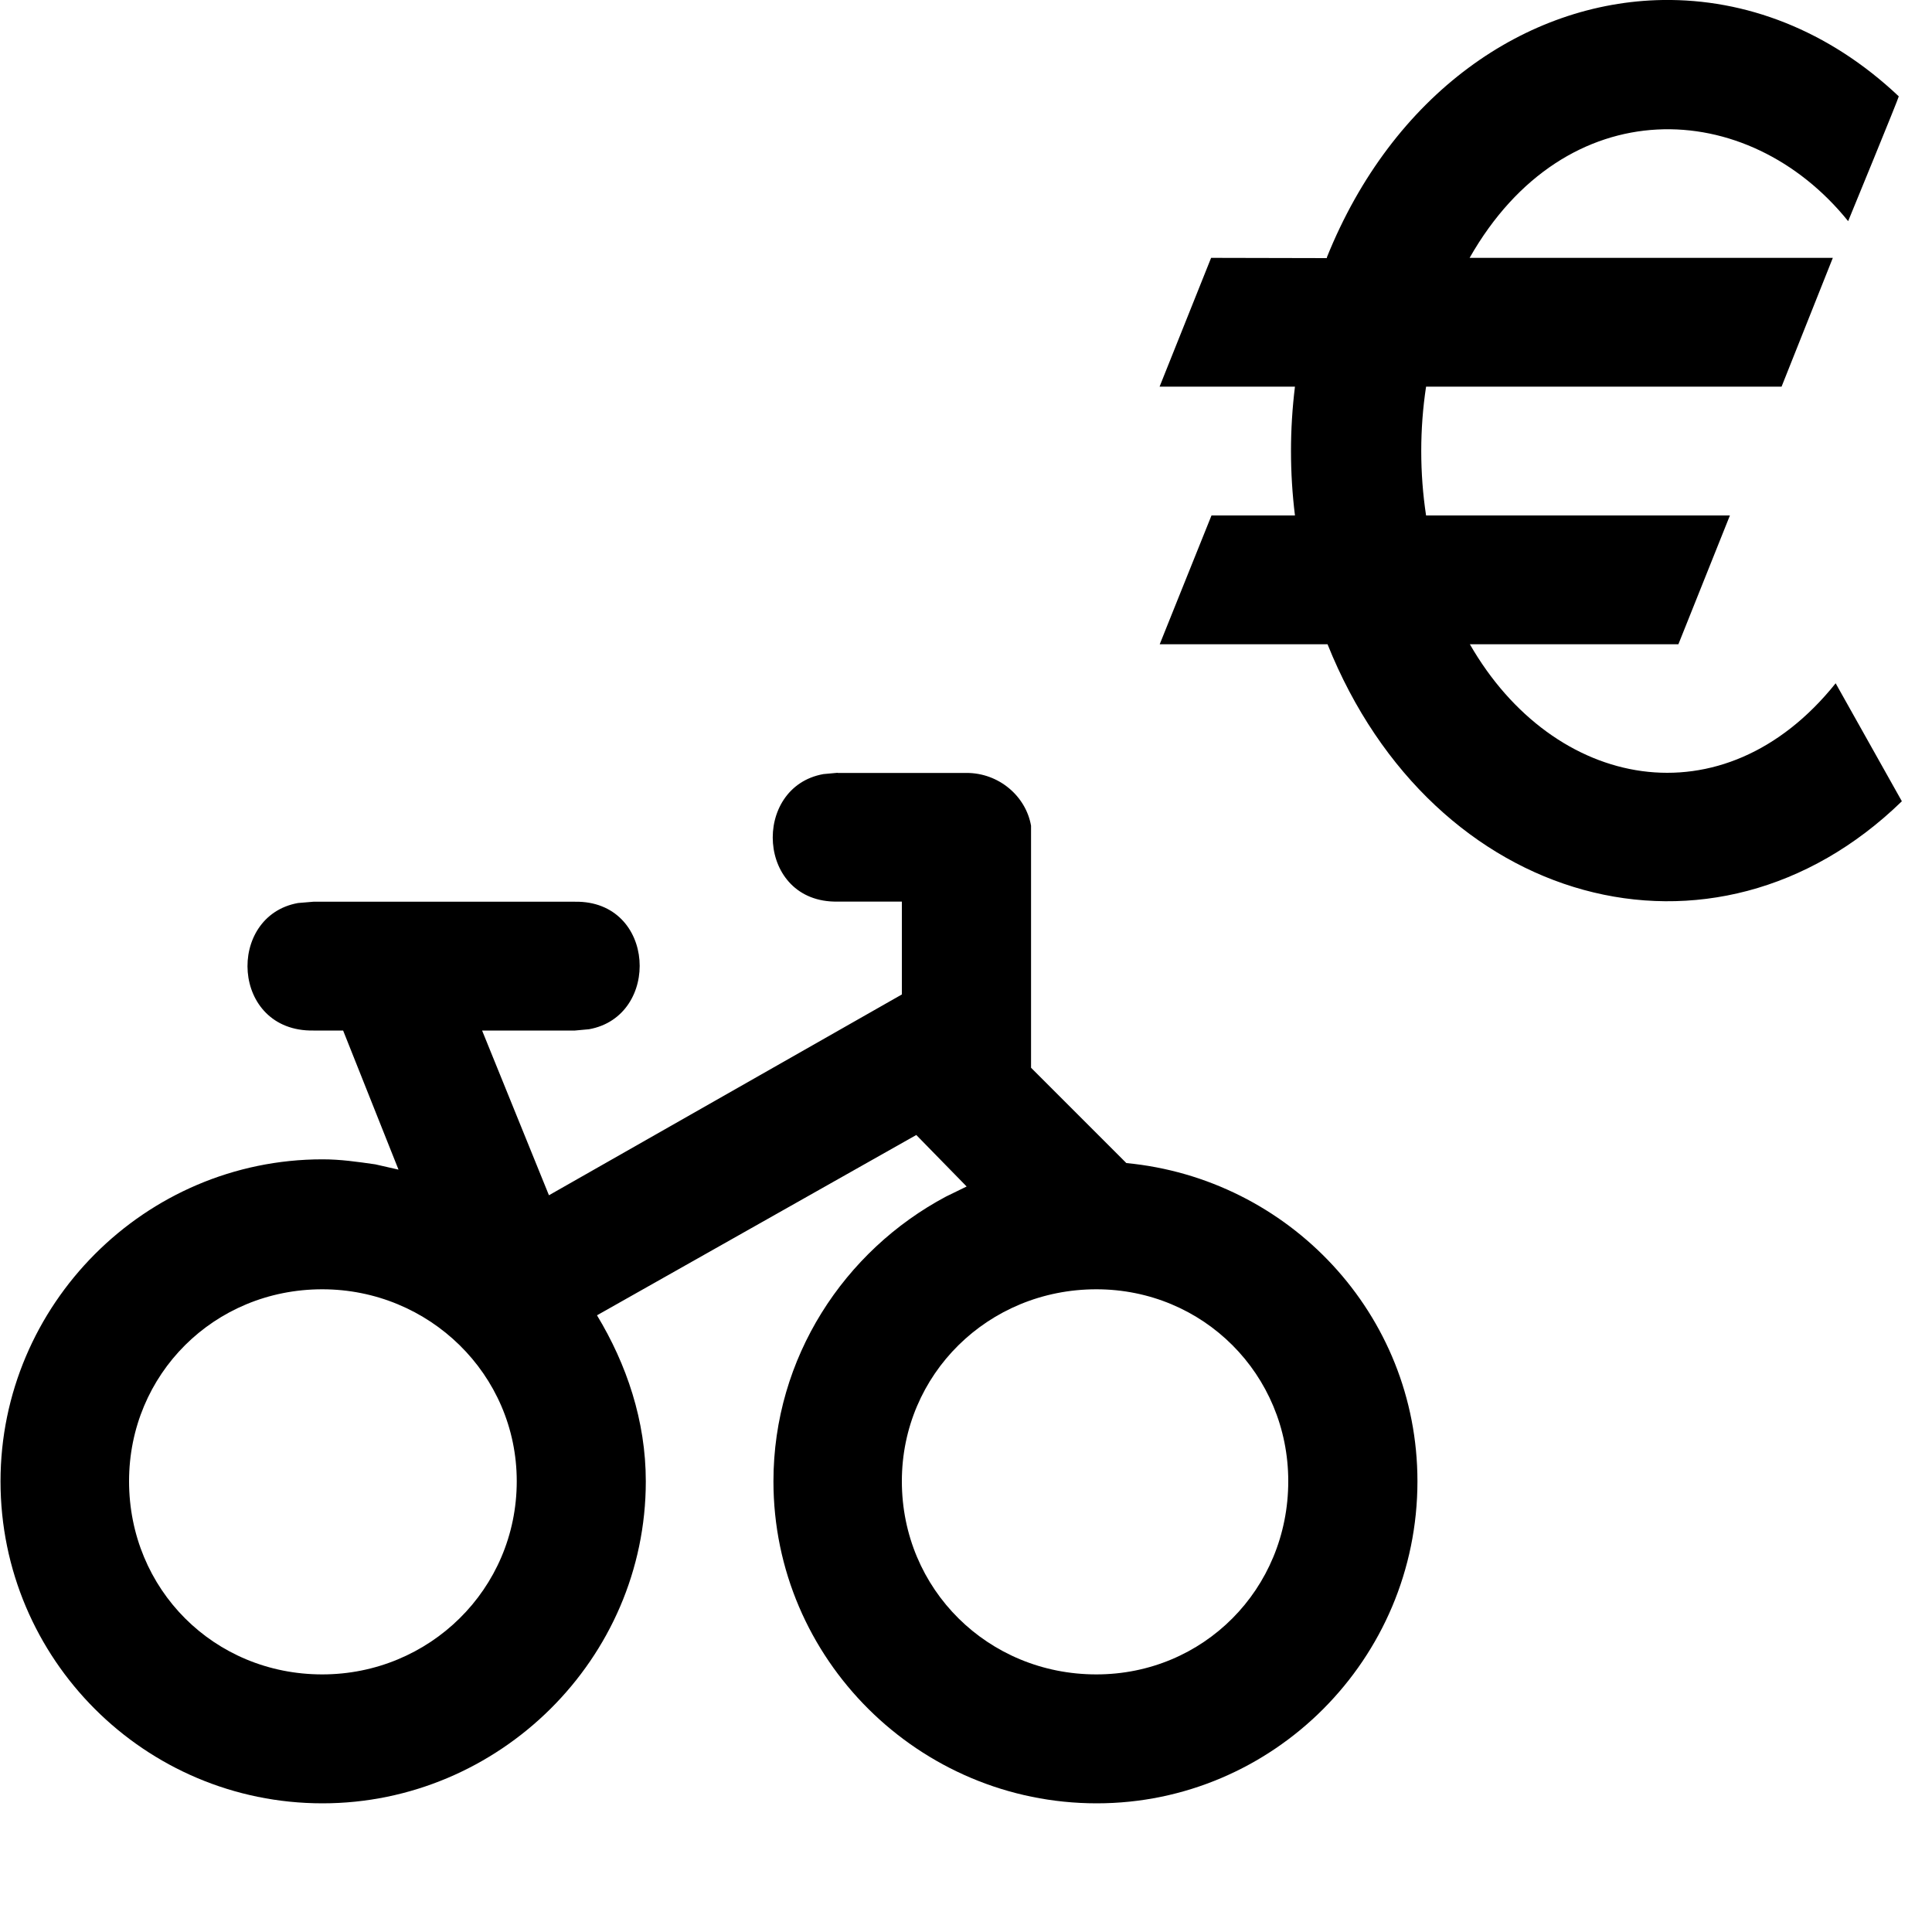
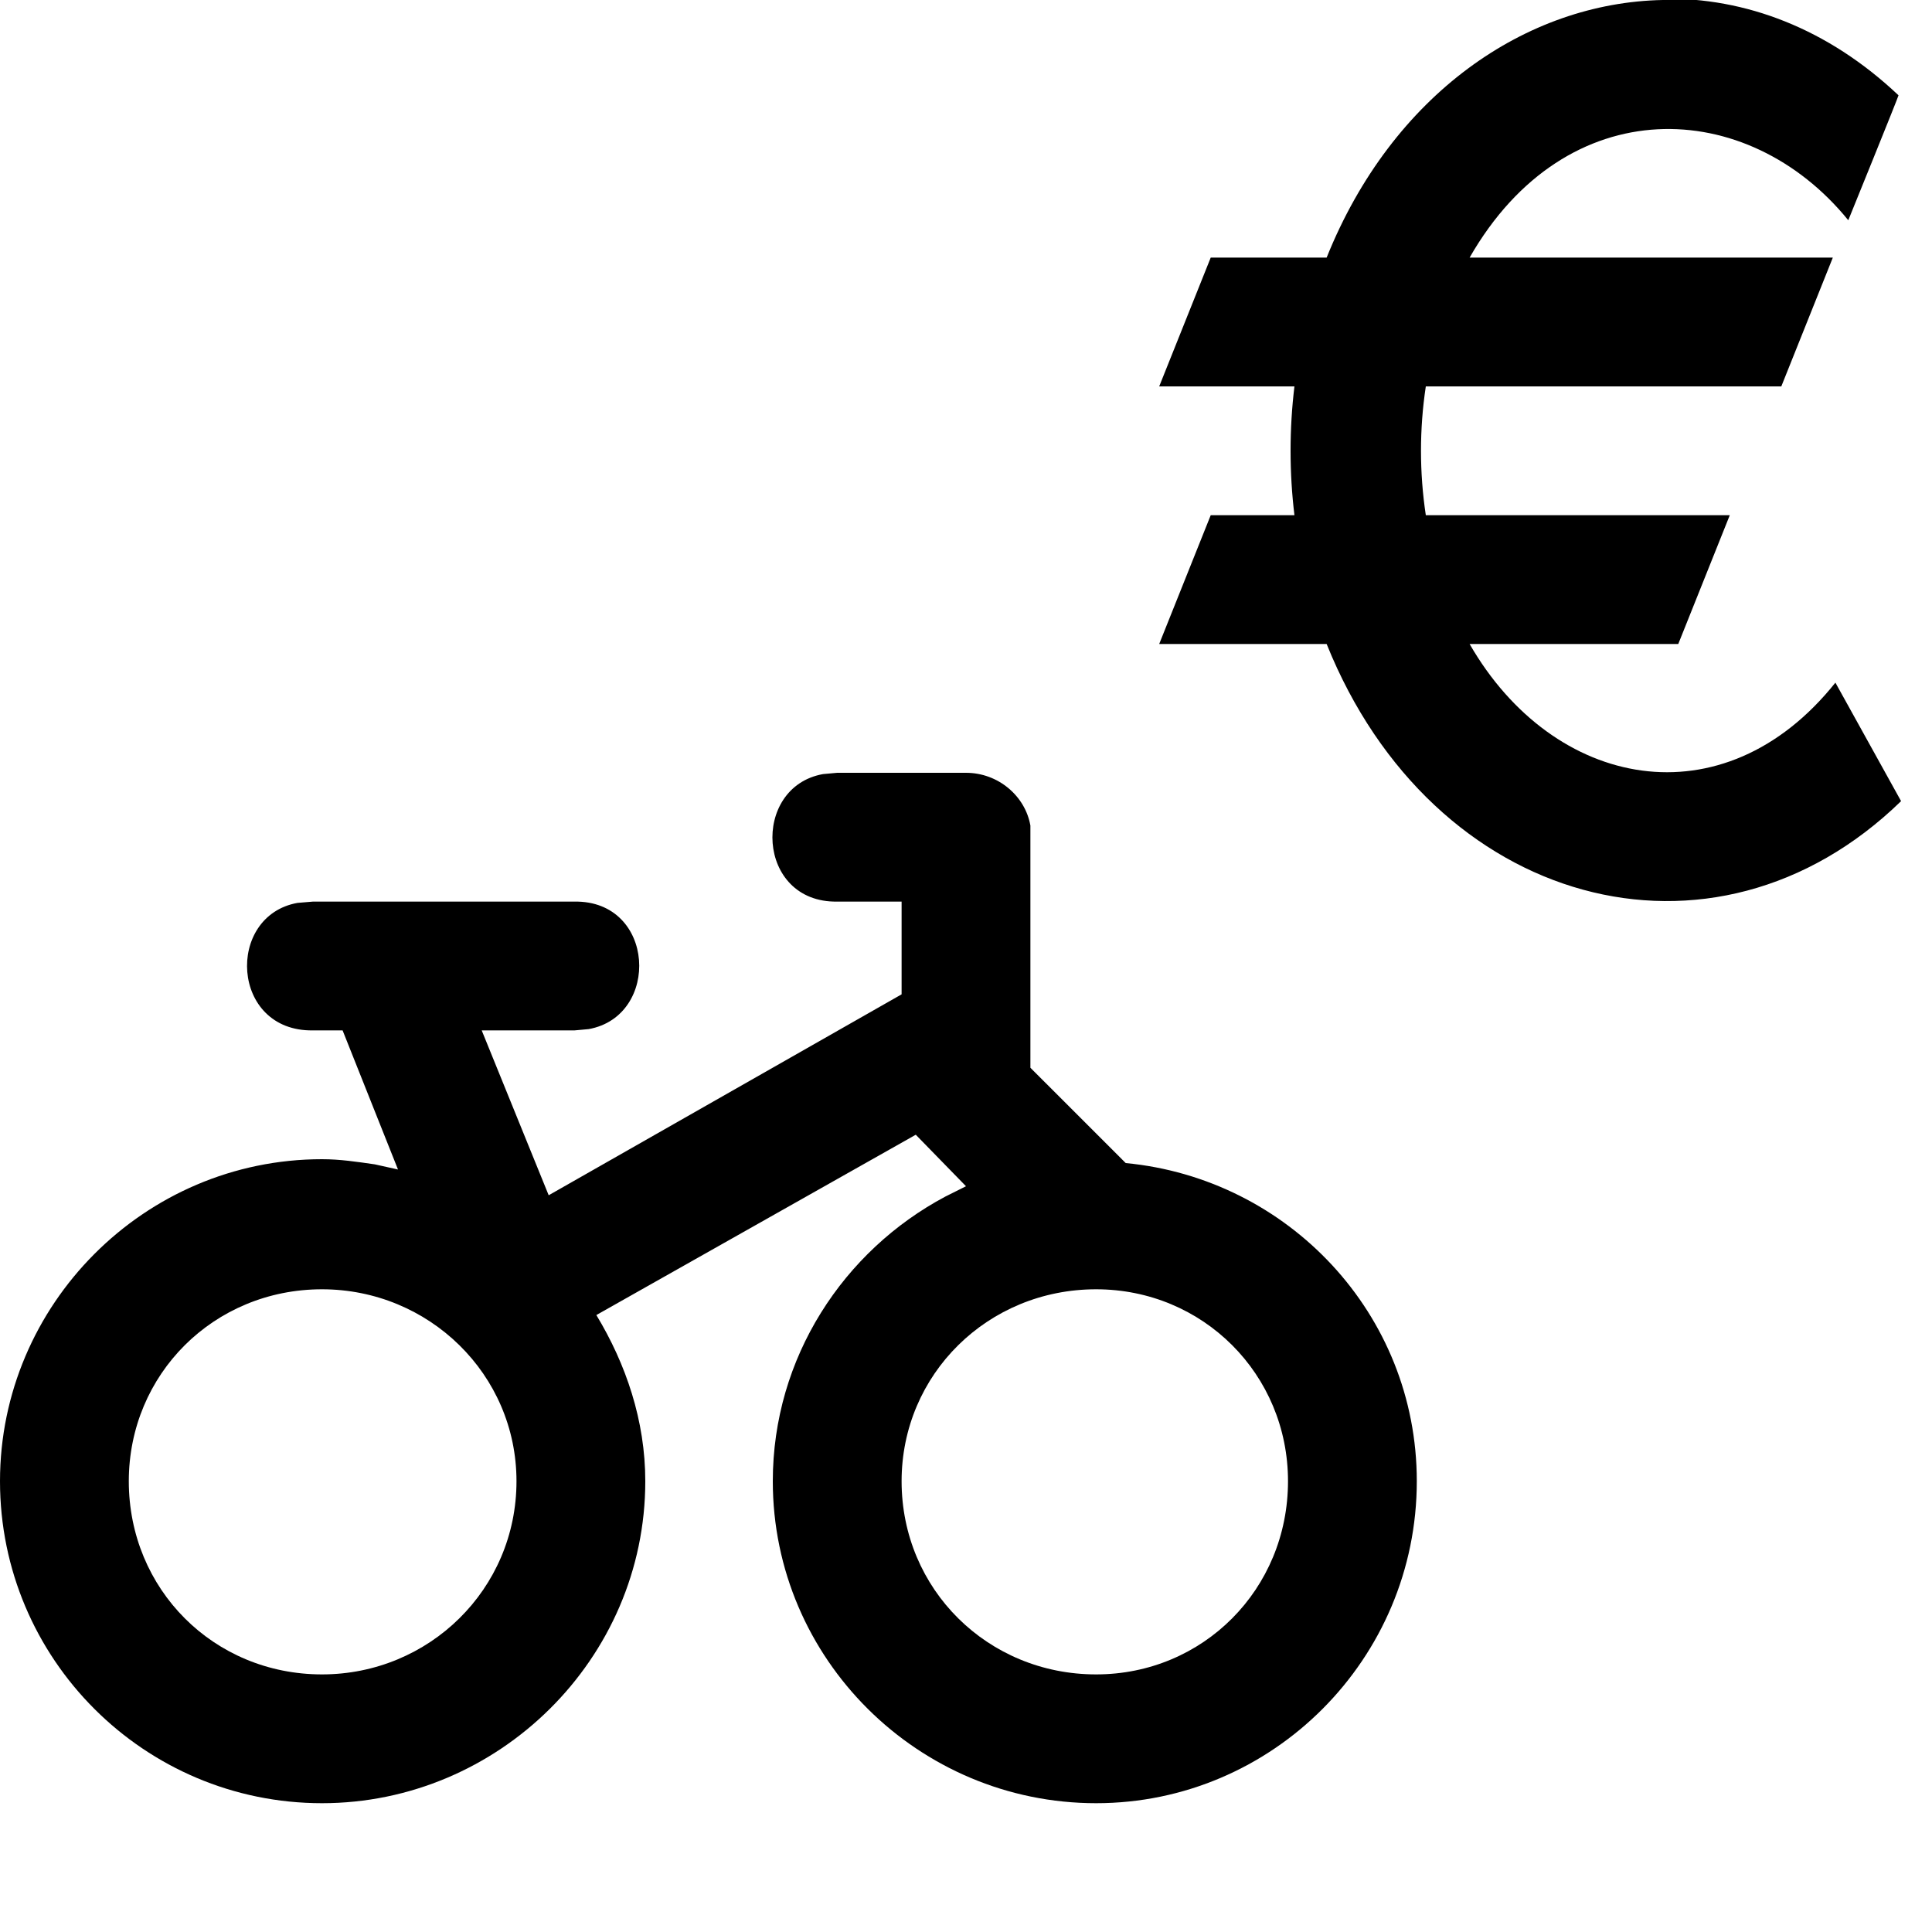
<svg xmlns="http://www.w3.org/2000/svg" viewBox="0 0 15 15">
-   <path d="m12.91 0c-1.061 0.016-2.097 0.725-2.609 2l0.002 0.004-0.9-0.002-0.4 1h1.051c-0.041 0.332-0.041 0.668 0 1h-0.648l-0.402 1h1.303c0.817 2.04 2.999 2.639 4.459 1.219l-0.514-0.916c-0.873 1.09-2.19 0.829-2.84-0.303h1.619l0.4-1h-2.359c-0.05-0.329-0.05-0.671 0-1h2.76l0.398-1h-2.82c0.745-1.31 2.159-1.252 2.939-0.285 0 0 0.394-0.958 0.393-0.969-0.547-0.517-1.193-0.757-1.83-0.748zm-6.408 6-0.109 0.01c-0.56 0.1-0.521 1 0.109 0.99h0.5v0.721l-2.74 1.559-0.519-1.279h0.721l0.109-0.01c0.56-0.1 0.521-1-0.109-0.99h-2.031l-0.119 0.01c-0.56 0.1-0.521 1 0.119 0.99h0.231l0.43 1.08-0.18-0.041c-0.14-0.02-0.27-0.039-0.41-0.039-1.38 0-2.5 1.13-2.5 2.5 0 1.38 1.12 2.5 2.5 2.5 1.37 0 2.51-1.12 2.51-2.5 0-0.47-0.149-0.909-0.379-1.289l2.479-1.4 0.391 0.4-0.16 0.078c-0.79 0.42-1.34 1.251-1.34 2.211 0 1.38 1.13 2.5 2.51 2.5 1.37 0 2.49-1.12 2.49-2.5 0-1.3-1-2.351-2.26-2.471l-0.74-0.74v-1.879c-0.04-0.23-0.25-0.41-0.5-0.41h-1zm-4 4.01c0.83 0 1.51 0.66 1.51 1.49 0 0.84-0.68 1.5-1.51 1.5-0.84 0-1.5-0.66-1.5-1.5 0-0.83 0.66-1.49 1.5-1.49zm6.01 0c0.83 0 1.49 0.66 1.49 1.49 0 0.84-0.66 1.5-1.49 1.5-0.84 0-1.51-0.66-1.51-1.5 0-0.83 0.67-1.49 1.51-1.49z" />
+   <path d="M12.91 0c-1.06 0.02 -2.1 0.73 -2.61 2l0 0l-0.9 0l-0.4 1h1.05c-0.04 0.33 -0.04 0.67 0 1h-0.65l-0.4 1h1.3c0.82 2.04 3 2.64 4.46 1.22l-0.51 -0.92c-0.87 1.09 -2.19 0.83 -2.84 -0.3h1.62l0.4 -1h-2.36c-0.05 -0.33 -0.05 -0.67 0 -1h2.76l0.4 -1h-2.82c0.75 -1.31 2.16 -1.25 2.94 -0.29c0 0 0.39 -0.96 0.39 -0.97c-0.55 -0.52 -1.19 -0.76 -1.83 -0.75zm-6.41 6l-0.11 0.01c-0.56 0.1 -0.52 1 0.11 0.99h0.5v0.72l-2.74 1.56l-0.52 -1.28h0.72l0.11 -0.01c0.56 -0.1 0.52 -1 -0.11 -0.99h-2.03l-0.12 0.01c-0.56 0.1 -0.52 1 0.12 0.99h0.23l0.43 1.08l-0.18 -0.04c-0.14 -0.02 -0.27 -0.04 -0.41 -0.04c-1.38 0 -2.5 1.13 -2.5 2.5c0 1.38 1.12 2.5 2.5 2.5c1.37 0 2.51 -1.12 2.51 -2.5c0 -0.47 -0.15 -0.91 -0.38 -1.29l2.48 -1.4l0.39 0.4l-0.16 0.08c-0.79 0.42 -1.34 1.25 -1.34 2.21c0 1.38 1.13 2.5 2.51 2.5c1.37 0 2.49 -1.12 2.49 -2.5c0 -1.3 -1 -2.35 -2.26 -2.47l-0.74 -0.74v-1.88c-0.04 -0.23 -0.25 -0.41 -0.5 -0.41h-1zm-4 4.01c0.83 0 1.51 0.66 1.51 1.49c0 0.84 -0.68 1.5 -1.51 1.5c-0.84 0 -1.5 -0.66 -1.5 -1.5c0 -0.83 0.66 -1.49 1.5 -1.49zm6.01 0c0.83 0 1.49 0.66 1.49 1.49c0 0.84 -0.66 1.5 -1.49 1.5c-0.84 0 -1.51 -0.66 -1.51 -1.5c0 -0.83 0.67 -1.49 1.51 -1.49z" />
</svg>
